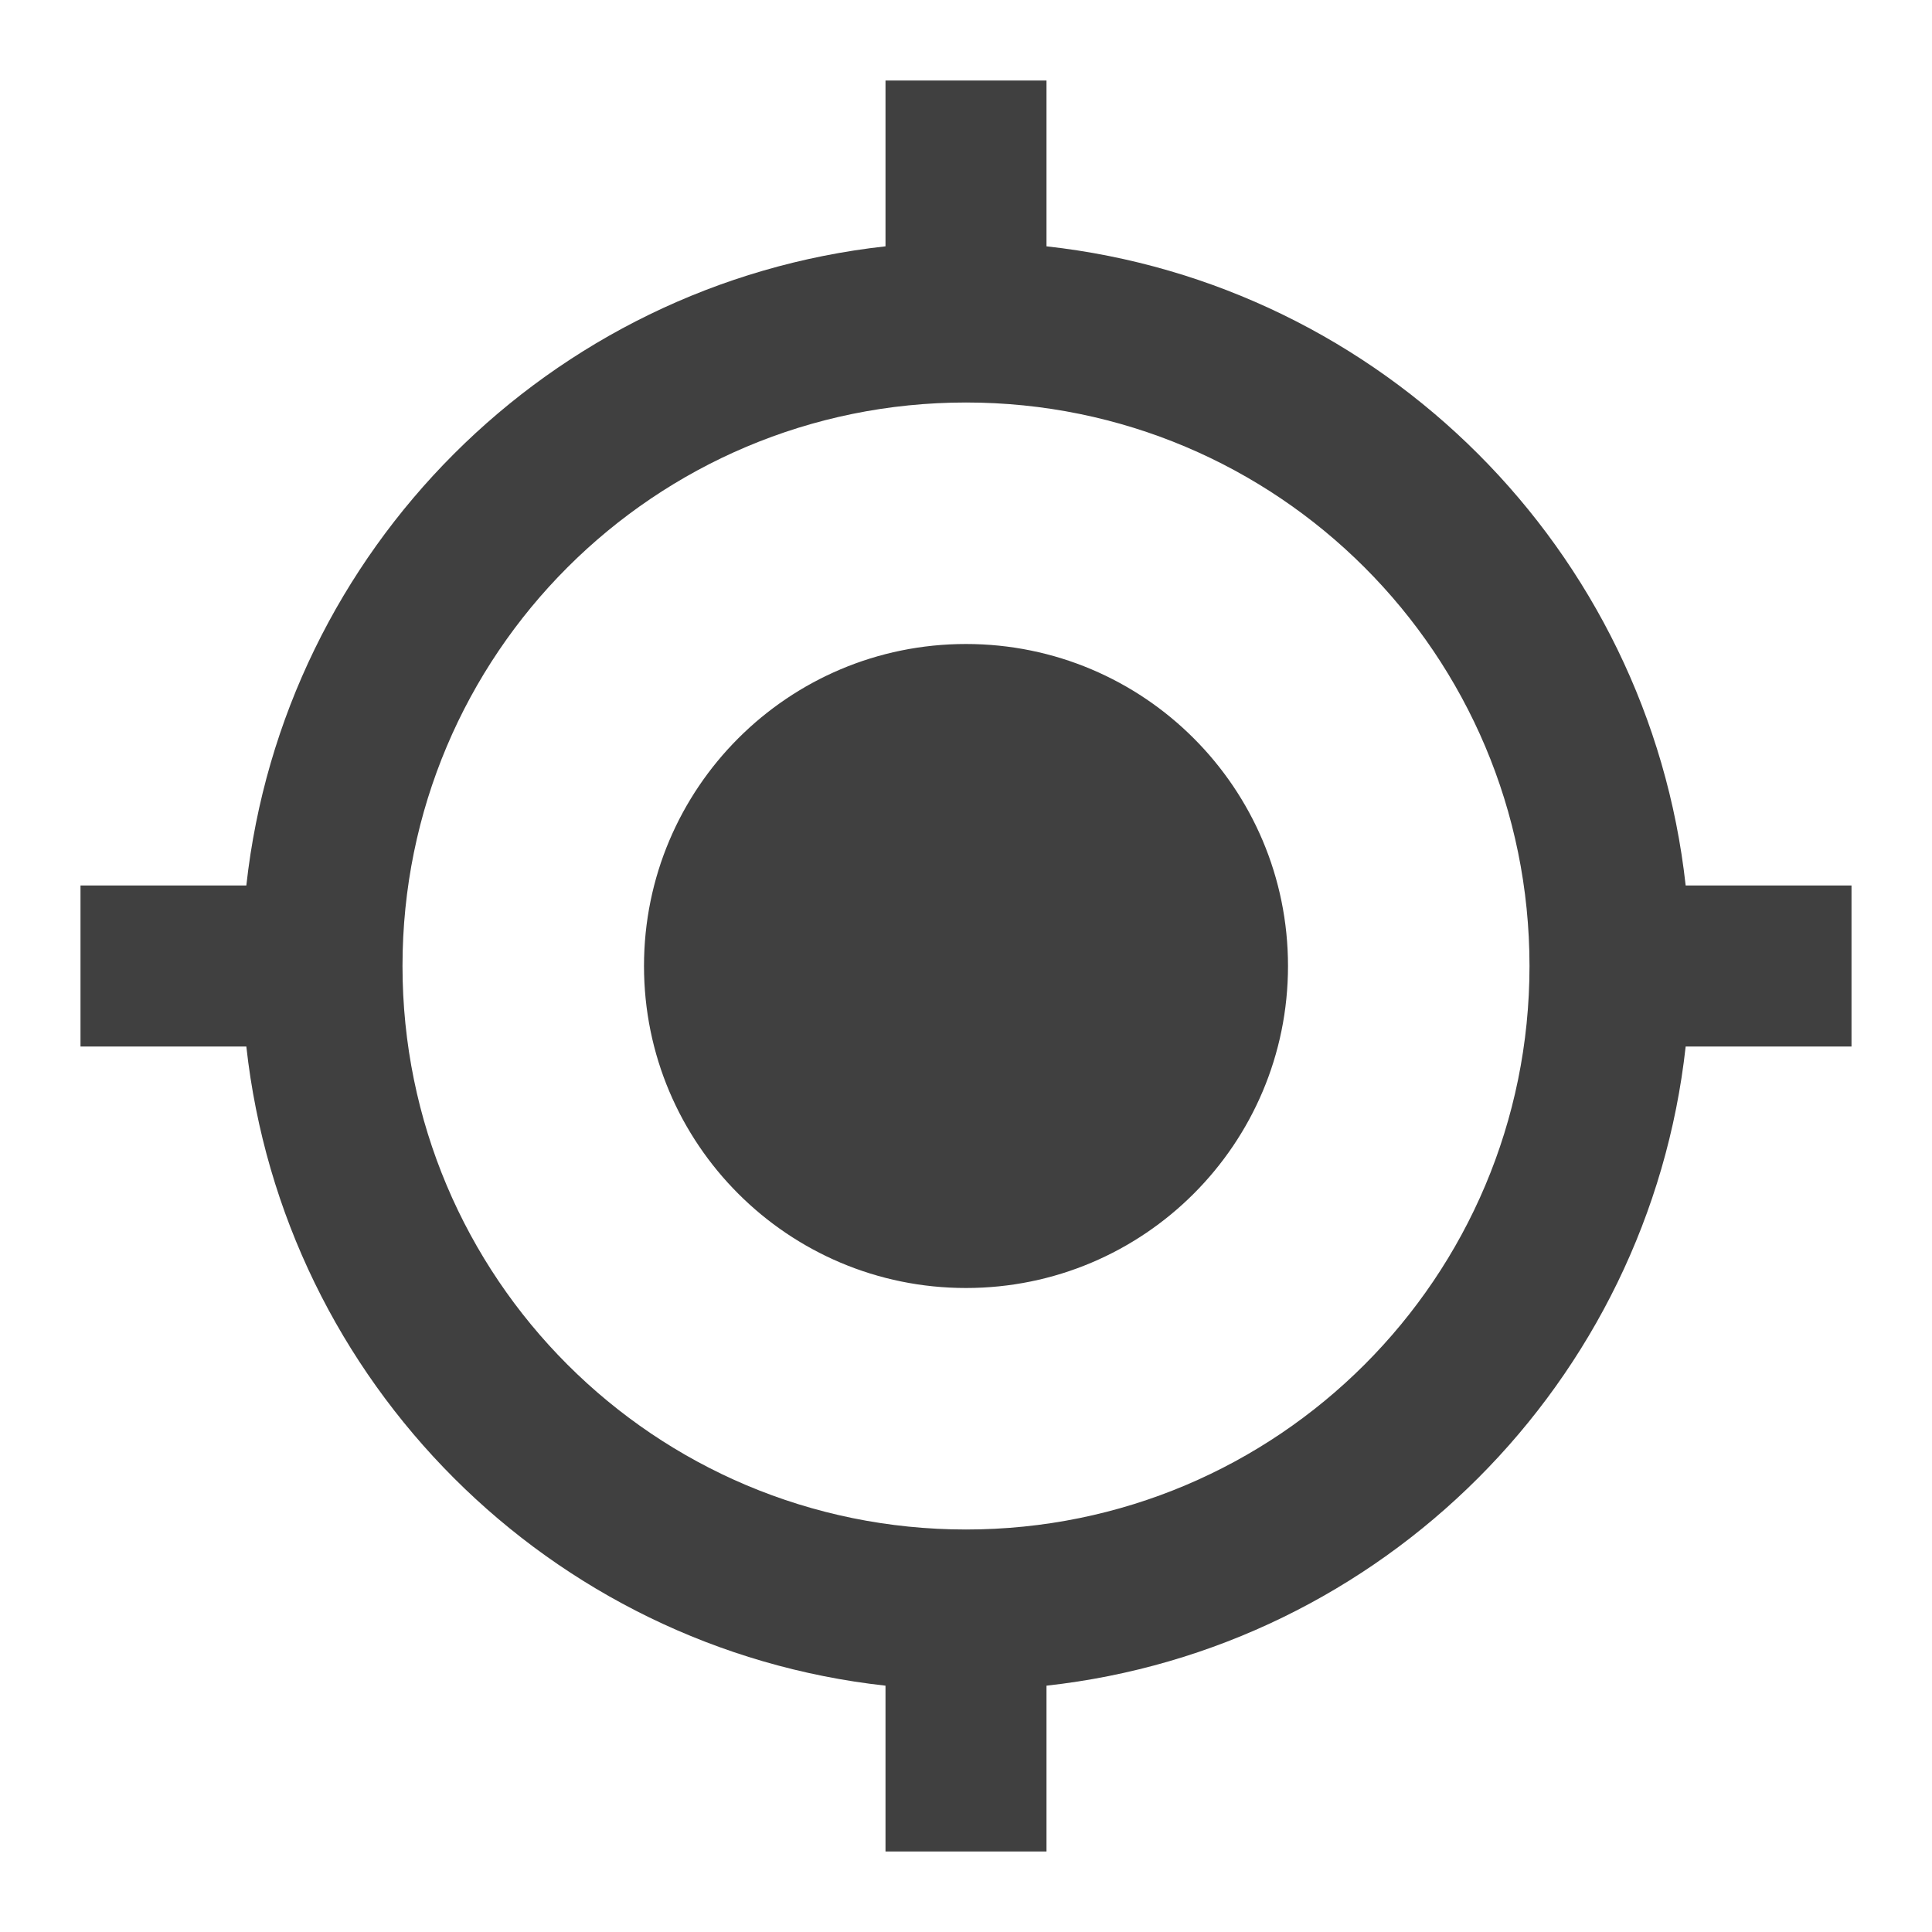
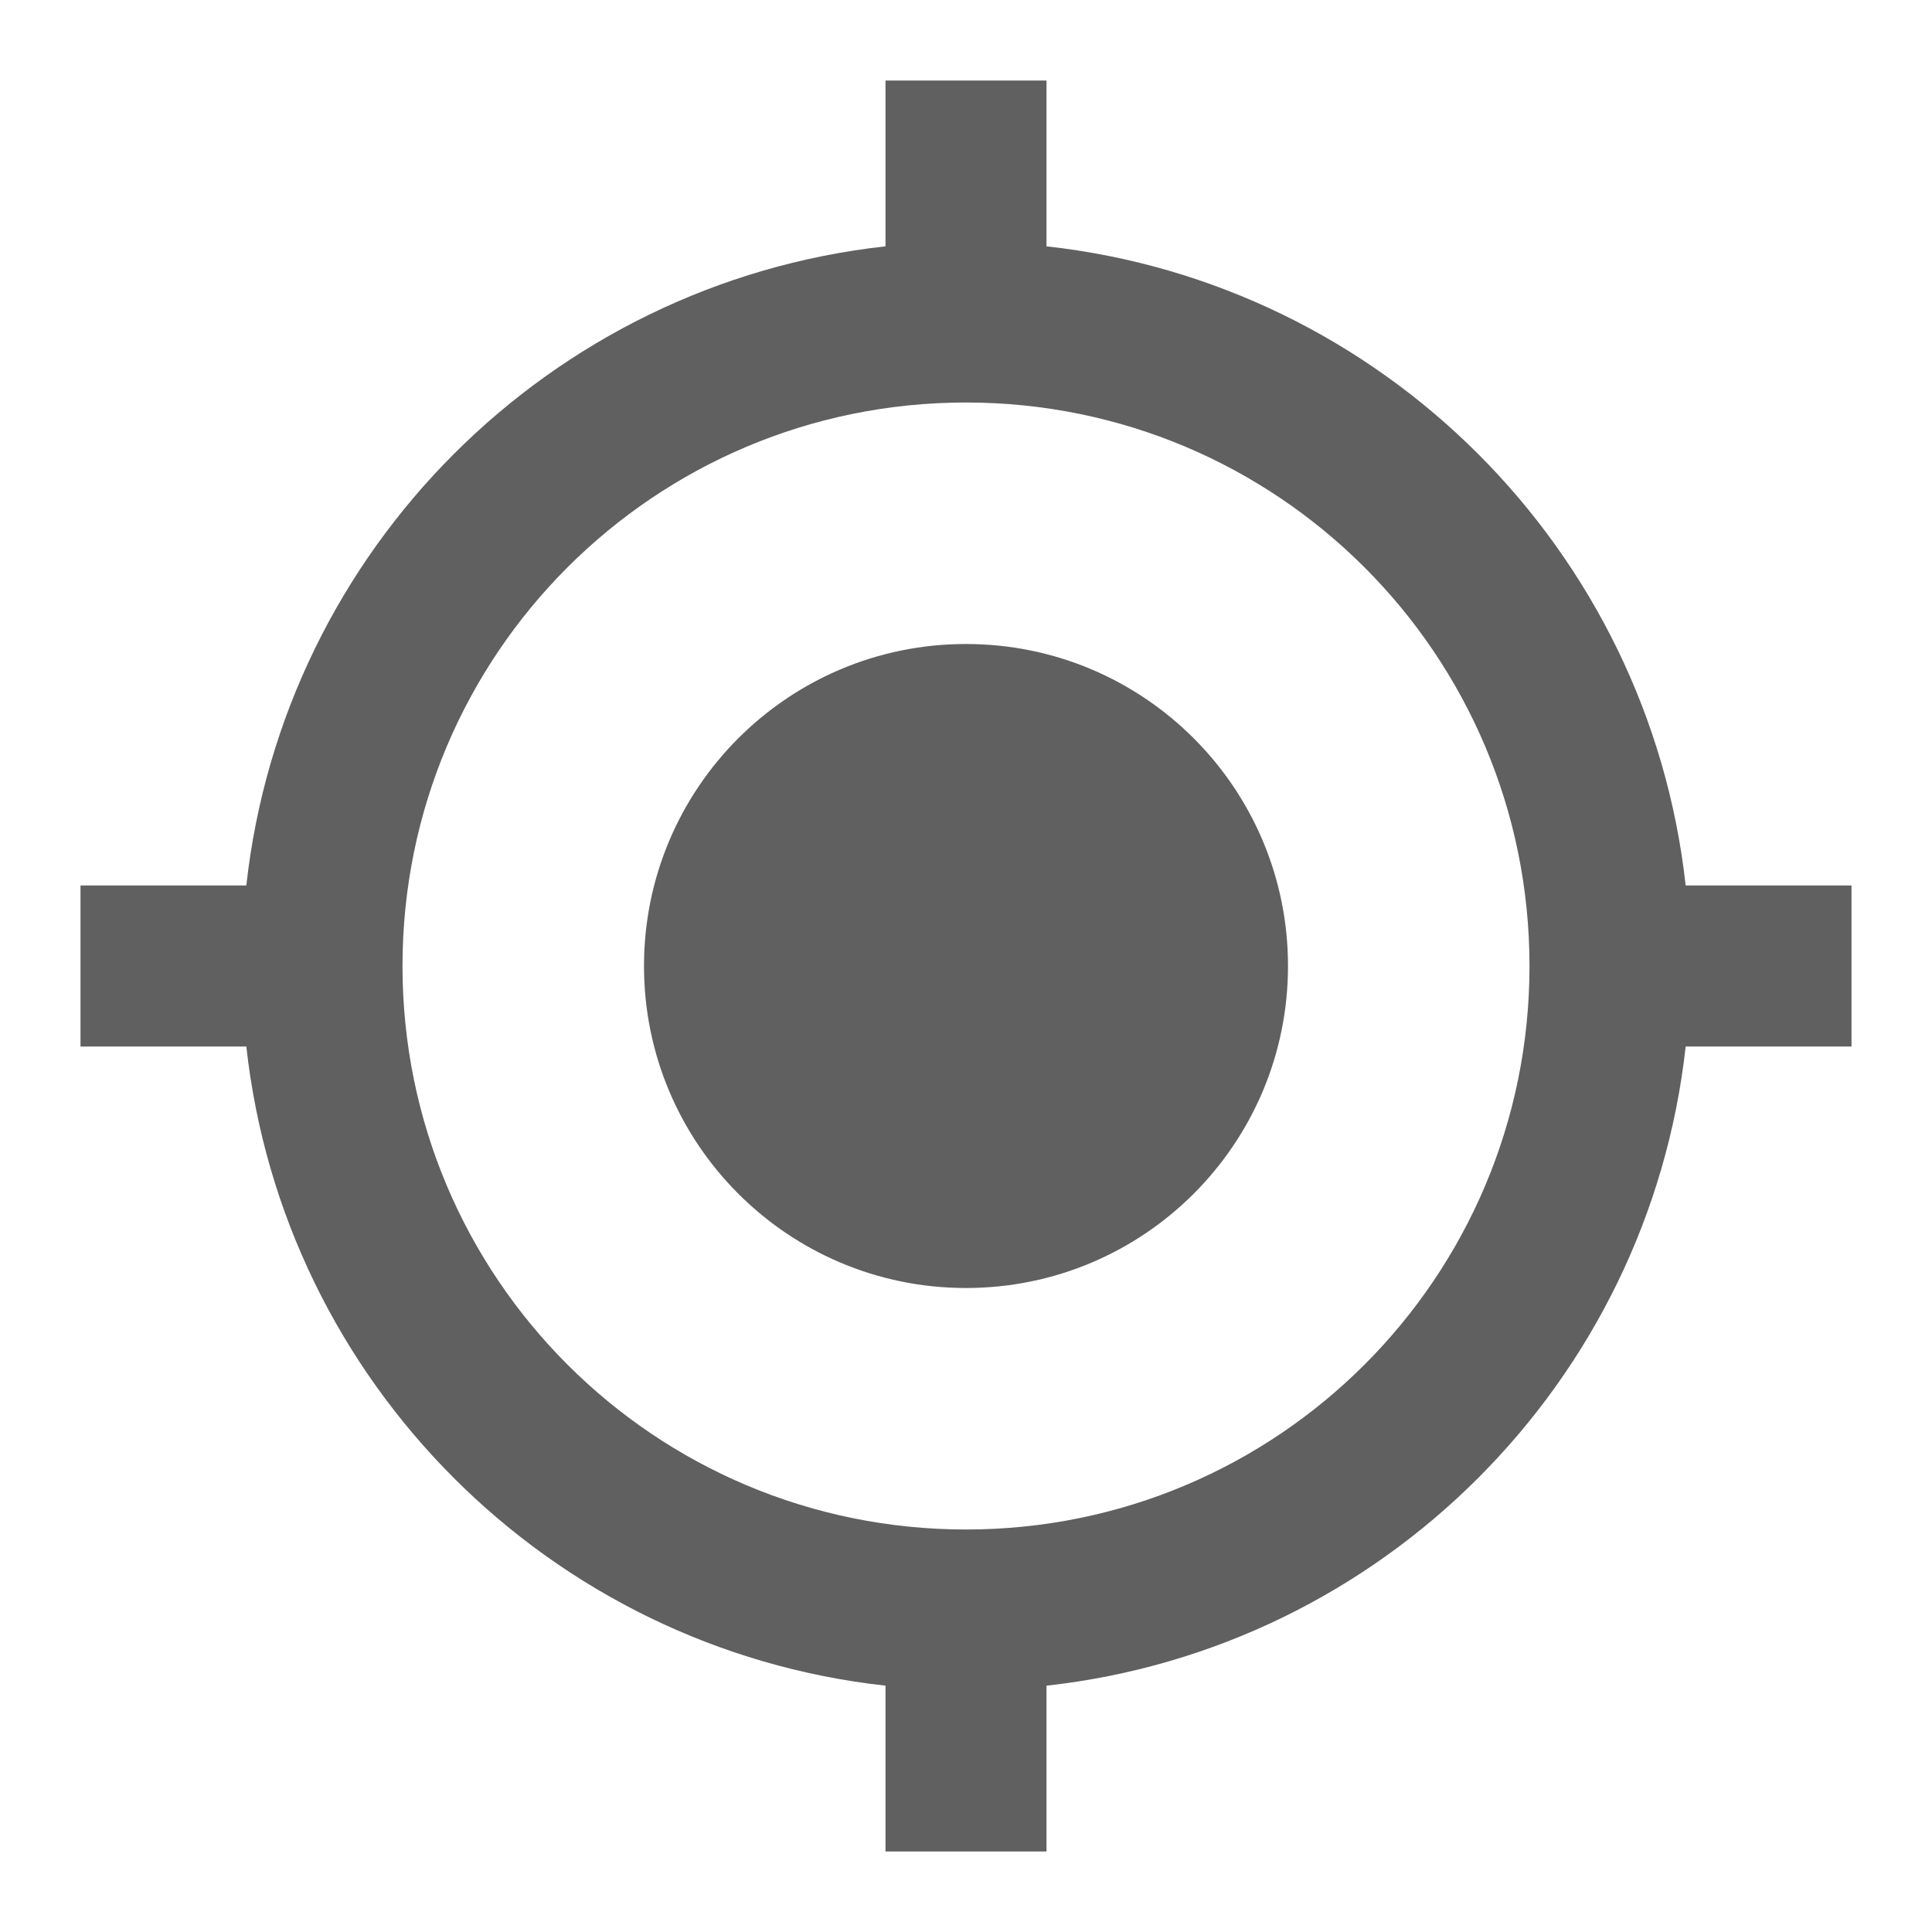
<svg xmlns="http://www.w3.org/2000/svg" width="24" height="24" viewBox="0 0 24 24">
  <path d="M0 0h24v24H0z" fill="none" />
-   <path fill="#404040" d="M12 8c-2.21 0-4 1.79-4 4s1.79 4 4 4 4-1.79 4-4-1.79-4-4-4zm8.94 3c-.46-4.17-3.77-7.48-7.94-7.94V1h-2v2.06C6.83 3.52 3.52 6.83 3.06 11H1v2h2.06c.46 4.17 3.77 7.48 7.94 7.94V23h2v-2.06c4.17-.46 7.48-3.77 7.94-7.94H23v-2h-2.06zM12 19c-3.87 0-7-3.13-7-7s3.13-7 7-7 7 3.13 7 7-3.13 7-7 7z" />
+   <path fill="#606060" d="M12 8c-2.21 0-4 1.79-4 4s1.79 4 4 4 4-1.79 4-4-1.79-4-4-4zm8.94 3c-.46-4.17-3.77-7.48-7.94-7.94V1h-2v2.06C6.83 3.52 3.52 6.83 3.06 11H1v2h2.06c.46 4.17 3.77 7.48 7.94 7.94V23h2v-2.06c4.17-.46 7.48-3.77 7.94-7.94H23v-2h-2.06zM12 19c-3.87 0-7-3.13-7-7s3.13-7 7-7 7 3.13 7 7-3.13 7-7 7z" />
</svg>
